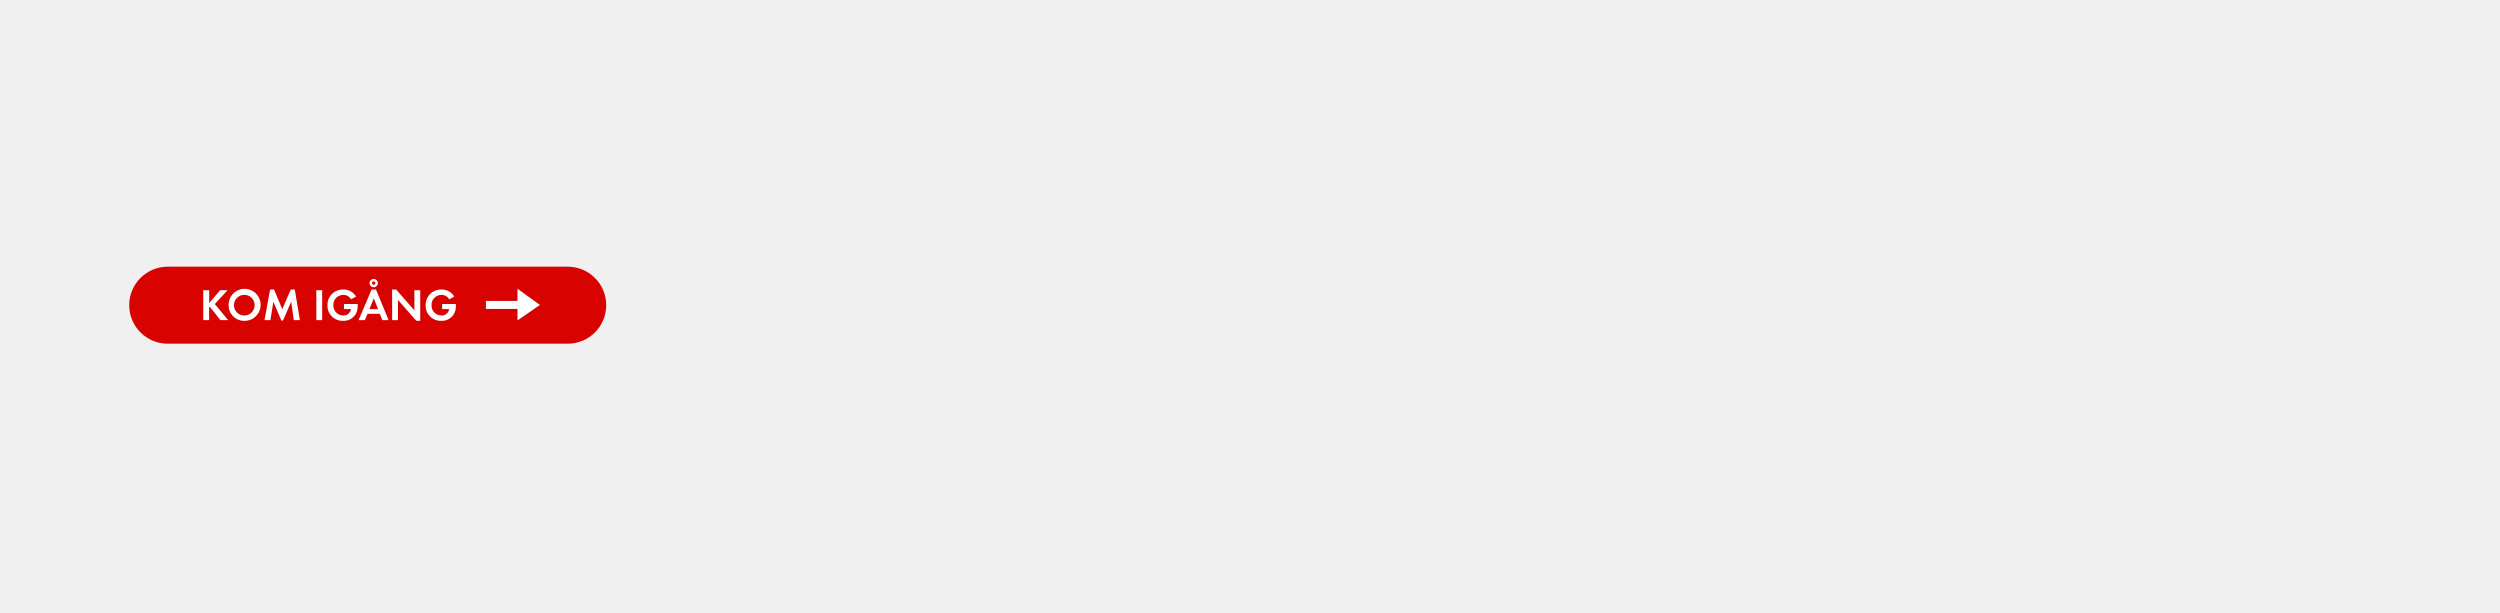
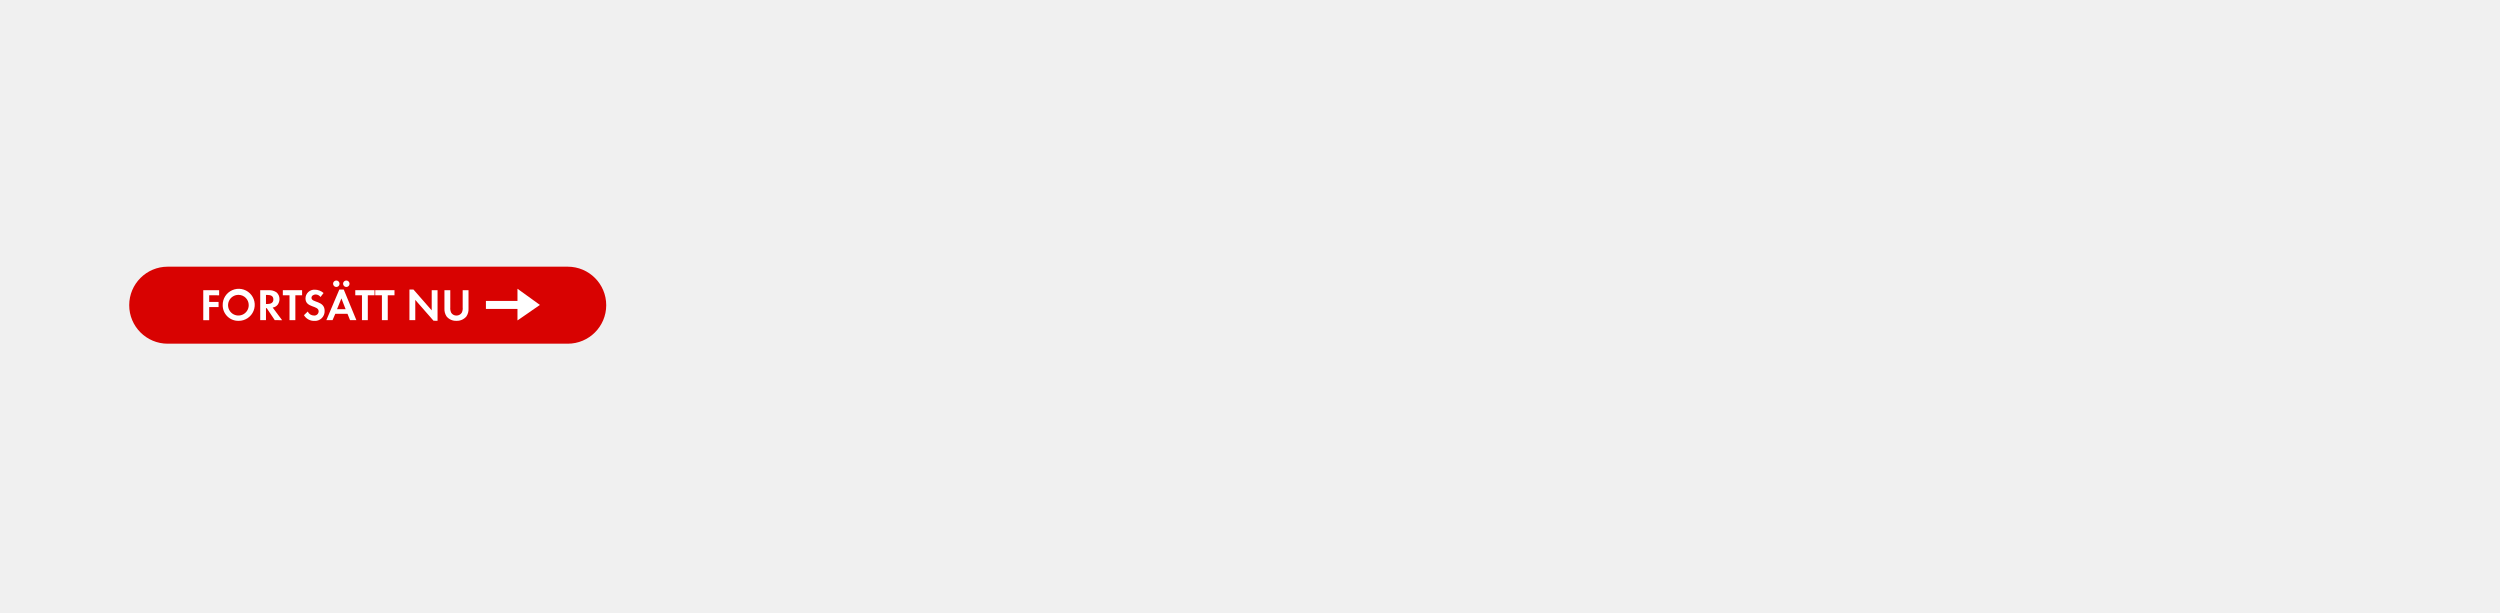
<svg xmlns="http://www.w3.org/2000/svg" id="Layer_1" data-name="Layer 1" viewBox="0 0 980 240">
  <defs>
    <style>.cls-1{fill:#d80201;}.cls-2{fill:#fff;}</style>
  </defs>
  <rect class="cls-1" x="50.65" y="104.54" width="186.99" height="30.19" rx="15.09" ry="15.09" />
-   <path class="cls-2" d="M86.42,125.5l-4.19-5.26-.26.26v5H79.68V113.76H82v5l4.31-5h2.89l-5,5.42,5.23,6.32Z" />
-   <path class="cls-2" d="M95.88,125.77a6.09,6.09,0,0,1-6.27-6.11,6.28,6.28,0,1,1,6.27,6.11Zm0-10.18a4.05,4.05,0,1,0,3.93,4A4,4,0,0,0,95.88,115.59Z" />
-   <path class="cls-2" d="M115.16,125.5l-1-7.24-3.24,7.4h-.63l-3.12-7.4L106,125.5h-2.31l2.18-12h1.57l3.2,7.68,3.35-7.68h1.57l2,12Z" />
-   <path class="cls-2" d="M124,125.5V113.76h2.29V125.5Z" />
-   <path class="cls-2" d="M140.08,121.44a5.43,5.43,0,0,1-5.56,4.33,5.92,5.92,0,0,1-6.16-6.11,6,6,0,0,1,6.23-6.16,5.6,5.6,0,0,1,5,2.76l-2,1.07a3.45,3.45,0,0,0-3.06-1.74,3.88,3.88,0,0,0-3.86,4.07,3.84,3.84,0,0,0,3.86,4,2.9,2.9,0,0,0,3.06-2.5h-2.76v-2h5.39v.28A10.15,10.15,0,0,1,140.08,121.44Z" />
-   <path class="cls-2" d="M149.89,125.5l-1-2.48h-4.79L143,125.5h-2.43l5.09-12h1.73l4.95,12Zm-3.36-8.56-1.71,4.23h3.36Zm-.05-4.33a1.63,1.63,0,1,1,1.64-1.64A1.65,1.65,0,0,1,146.47,112.62Zm0-2.31a.67.67,0,1,0,.67.67A.67.67,0,0,0,146.47,110.31Z" />
-   <path class="cls-2" d="M163.16,125.73,156,117.56v7.94h-2.29v-12h1.58l7.15,8.17v-7.91h2.29v12Z" />
-   <path class="cls-2" d="M178.57,121.44a5.43,5.43,0,0,1-5.56,4.33,5.92,5.92,0,0,1-6.16-6.11,6,6,0,0,1,6.23-6.16,5.6,5.6,0,0,1,5,2.76l-2,1.07a3.45,3.45,0,0,0-3.06-1.74,3.88,3.88,0,0,0-3.86,4.07,3.84,3.84,0,0,0,3.86,4,2.9,2.9,0,0,0,3.06-2.5h-2.76v-2h5.39v.28A10.15,10.15,0,0,1,178.57,121.44Z" />
+   <path class="cls-2" d="M82,115.75v2.61h3.68v2H82v5.16H79.68V113.76h6.22v2Z" />
+   <path class="cls-2" d="M93.57,125.77a6.09,6.09,0,0,1-6.27-6.11,6.28,6.28,0,1,1,6.27,6.11Zm0-10.18a4.05,4.05,0,1,0,3.93,4A4,4,0,0,0,93.57,115.59Z" />
+   <path class="cls-2" d="M107.71,125.5l-3.17-4.72h-.28v4.72H102V113.76h3.4a4.84,4.84,0,0,1,3,.85,3.42,3.42,0,0,1,1.16,2.64,3.87,3.87,0,0,1-.67,2.15,3,3,0,0,1-2,1.16l3.7,4.95Zm-2.76-9.88h-.69v3.54h.65c1.18,0,2.25-.42,2.25-1.78S106.13,115.63,104.95,115.63Z" />
+   <path class="cls-2" d="M115.78,115.75v9.75h-2.29v-9.75h-2.62v-2h7.55v2Z" />
+   <path class="cls-2" d="M123.15,125.79a4.58,4.58,0,0,1-4-2.24l1.48-1.43a2.69,2.69,0,0,0,2.47,1.57,1.67,1.67,0,0,0,1.81-1.66c0-2.41-5.16-1.27-5.16-5.05a3.45,3.45,0,0,1,3.66-3.42,5.15,5.15,0,0,1,3.43,1.3l-1.2,1.57a2.38,2.38,0,0,0-1.9-1c-.76,0-1.64.48-1.64,1.32,0,2,5.16,1,5.16,5.11A3.79,3.79,0,0,1,123.15,125.79Z" />
+   <path class="cls-2" d="M137.22,125.5l-1-2.48h-4.79l-1.07,2.48h-2.43l5.09-12h1.73l4.95,12Zm-5.39-13a1.29,1.29,0,0,1-1.27-1.27,1.27,1.27,0,1,1,1.27,1.27Zm2,4.47-1.71,4.23h3.36Zm1.92-4.47a1.29,1.29,0,0,1-1.27-1.27,1.27,1.27,0,1,1,1.27,1.27Z" />
+   <path class="cls-2" d="M144.18,115.75v9.75h-2.29v-9.75h-2.62v-2h7.55v2Z" />
+   <path class="cls-2" d="M152,115.75v9.75h-2.29v-9.75h-2.62v-2h7.55v2Z" />
+   <path class="cls-2" d="M169.94,125.73l-7.15-8.17v7.94H160.5v-12h1.58l7.15,8.17v-7.91h2.29v12Z" />
+   <path class="cls-2" d="M182.8,124.08a4.87,4.87,0,0,1-3.86,1.69,4.79,4.79,0,0,1-3.86-1.69,5.07,5.07,0,0,1-.86-3.13v-7.18h2.29v6.73a4,4,0,0,0,.37,2.11,2.37,2.37,0,0,0,2.06,1.09A2.43,2.43,0,0,0,181,122.6a3.78,3.78,0,0,0,.37-2.11v-6.73h2.29v7.18A5,5,0,0,1,182.8,124.08Z" />
  <polygon class="cls-2" points="202.85 121.11 190.48 121.11 190.48 117.96 202.85 117.96 202.85 113.19 211.65 119.53 202.85 125.61 202.85 121.11" />
</svg>
